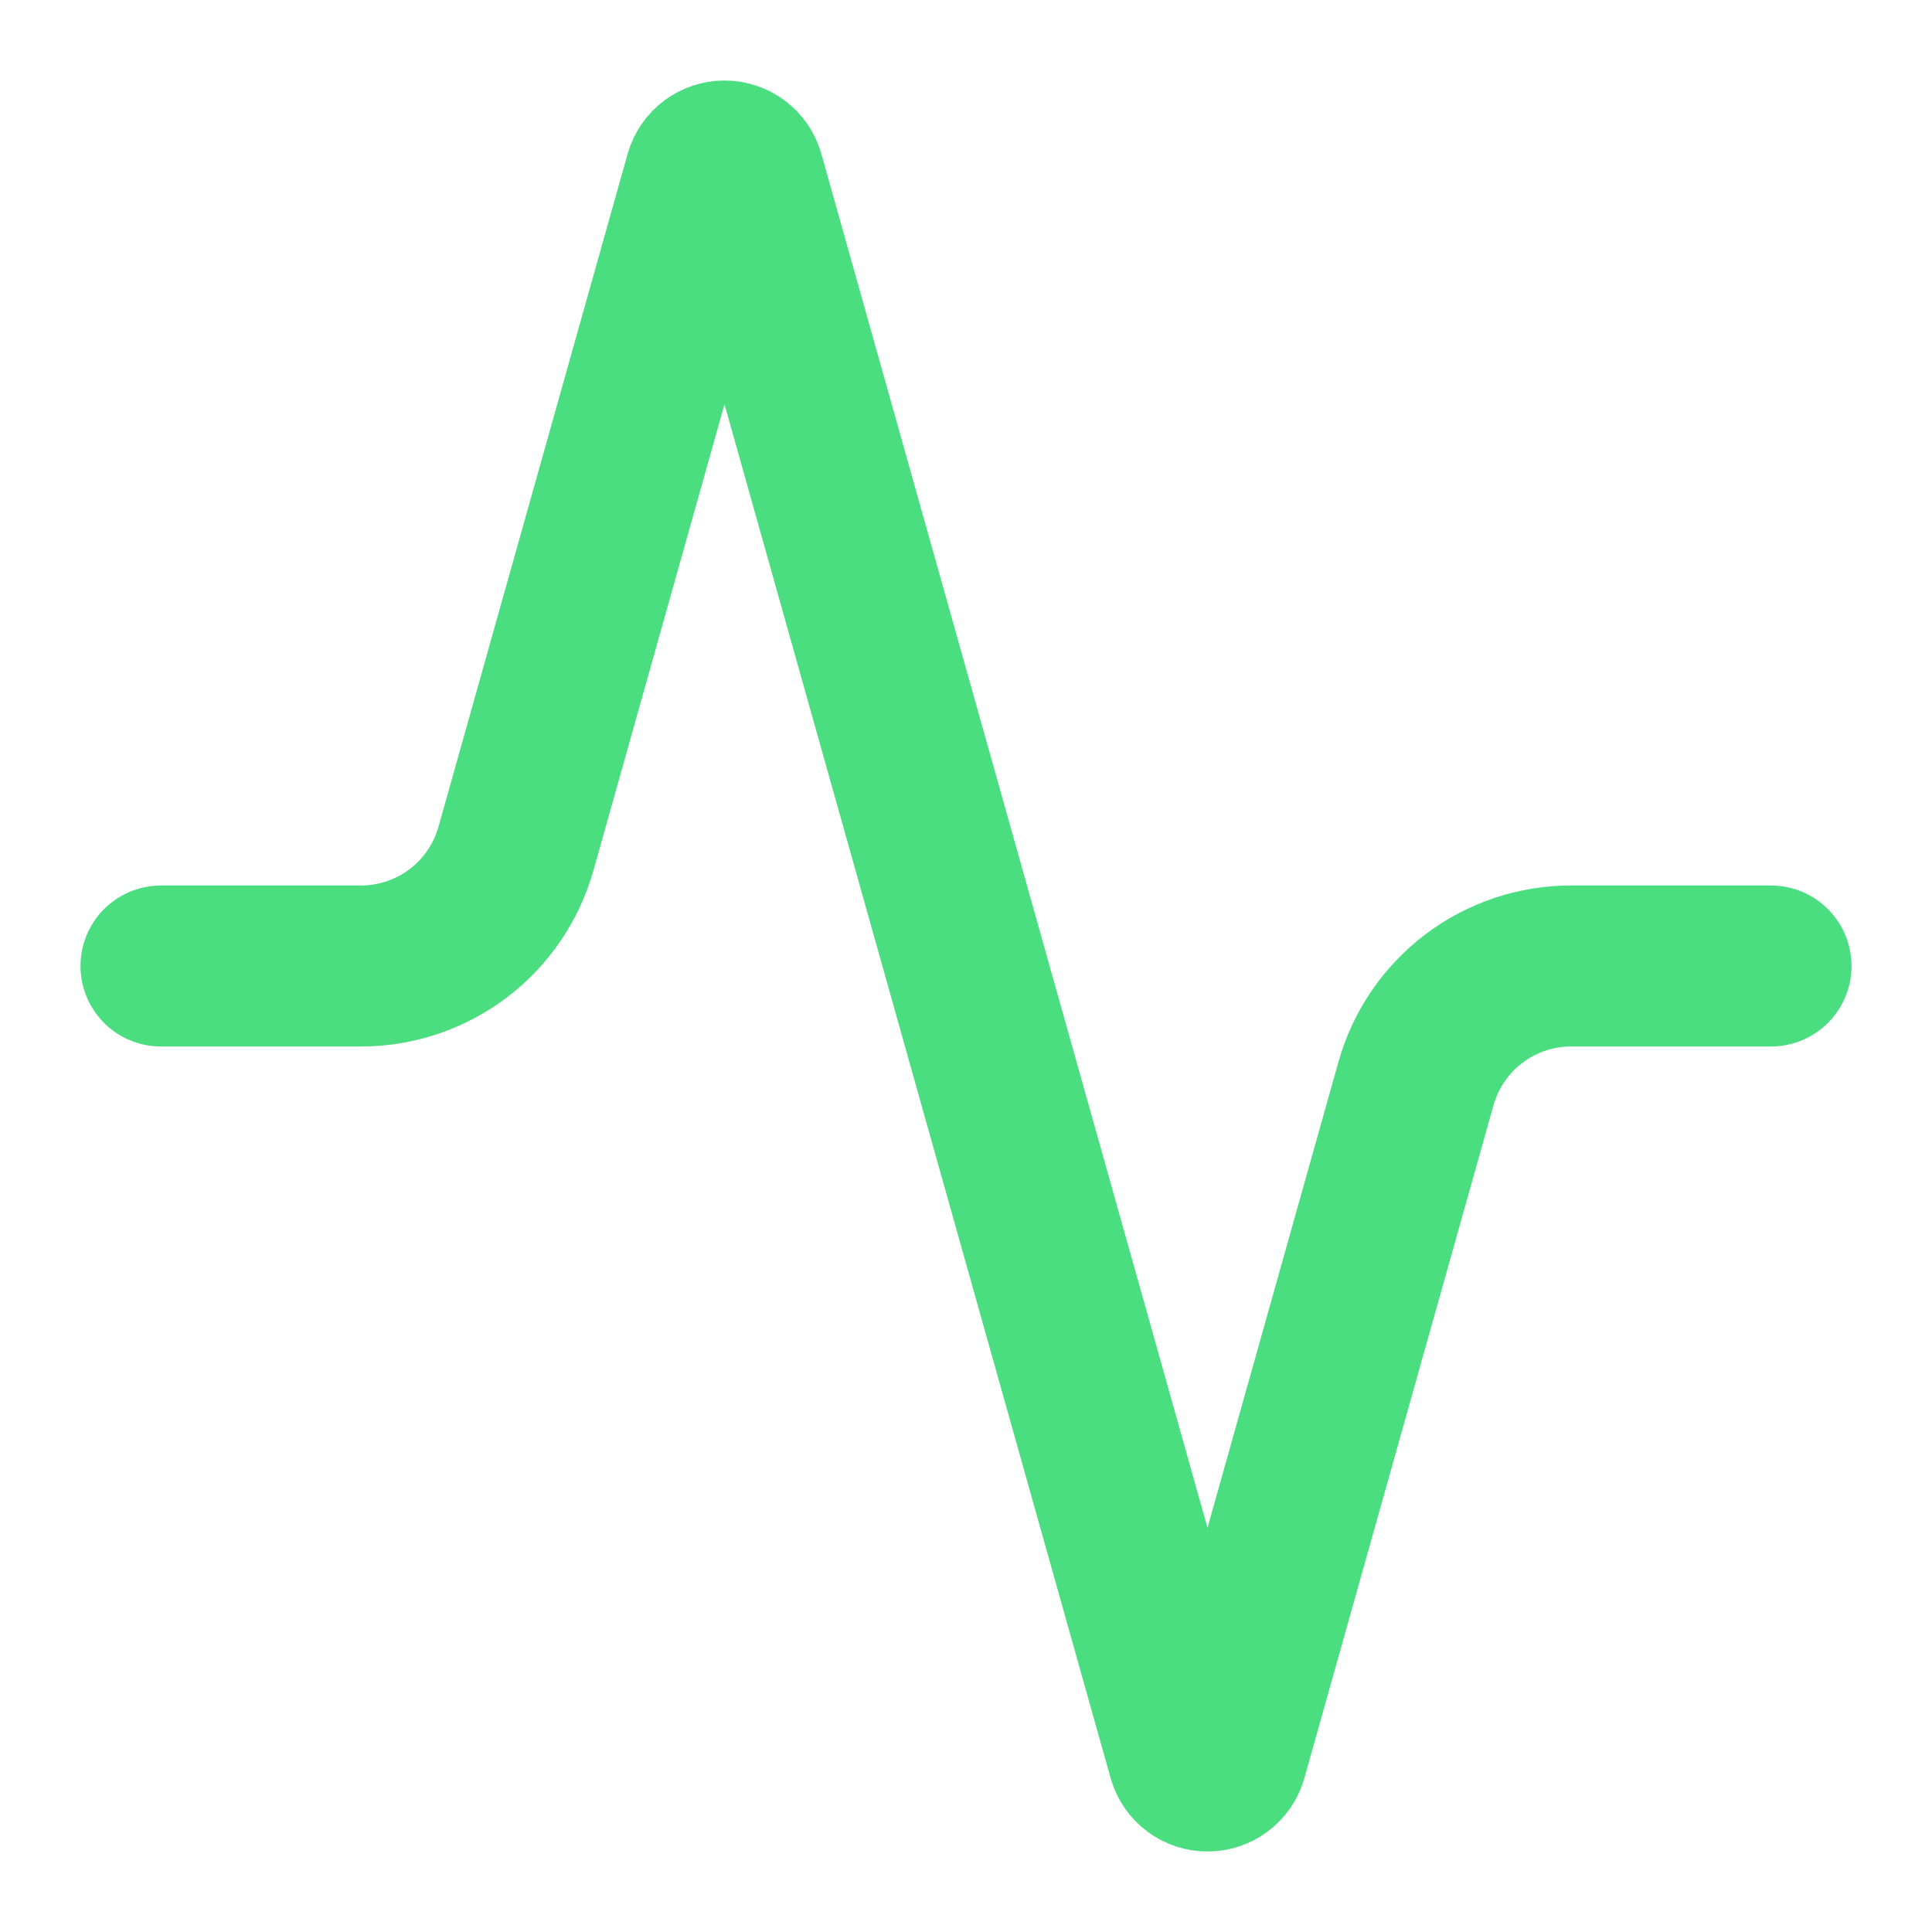
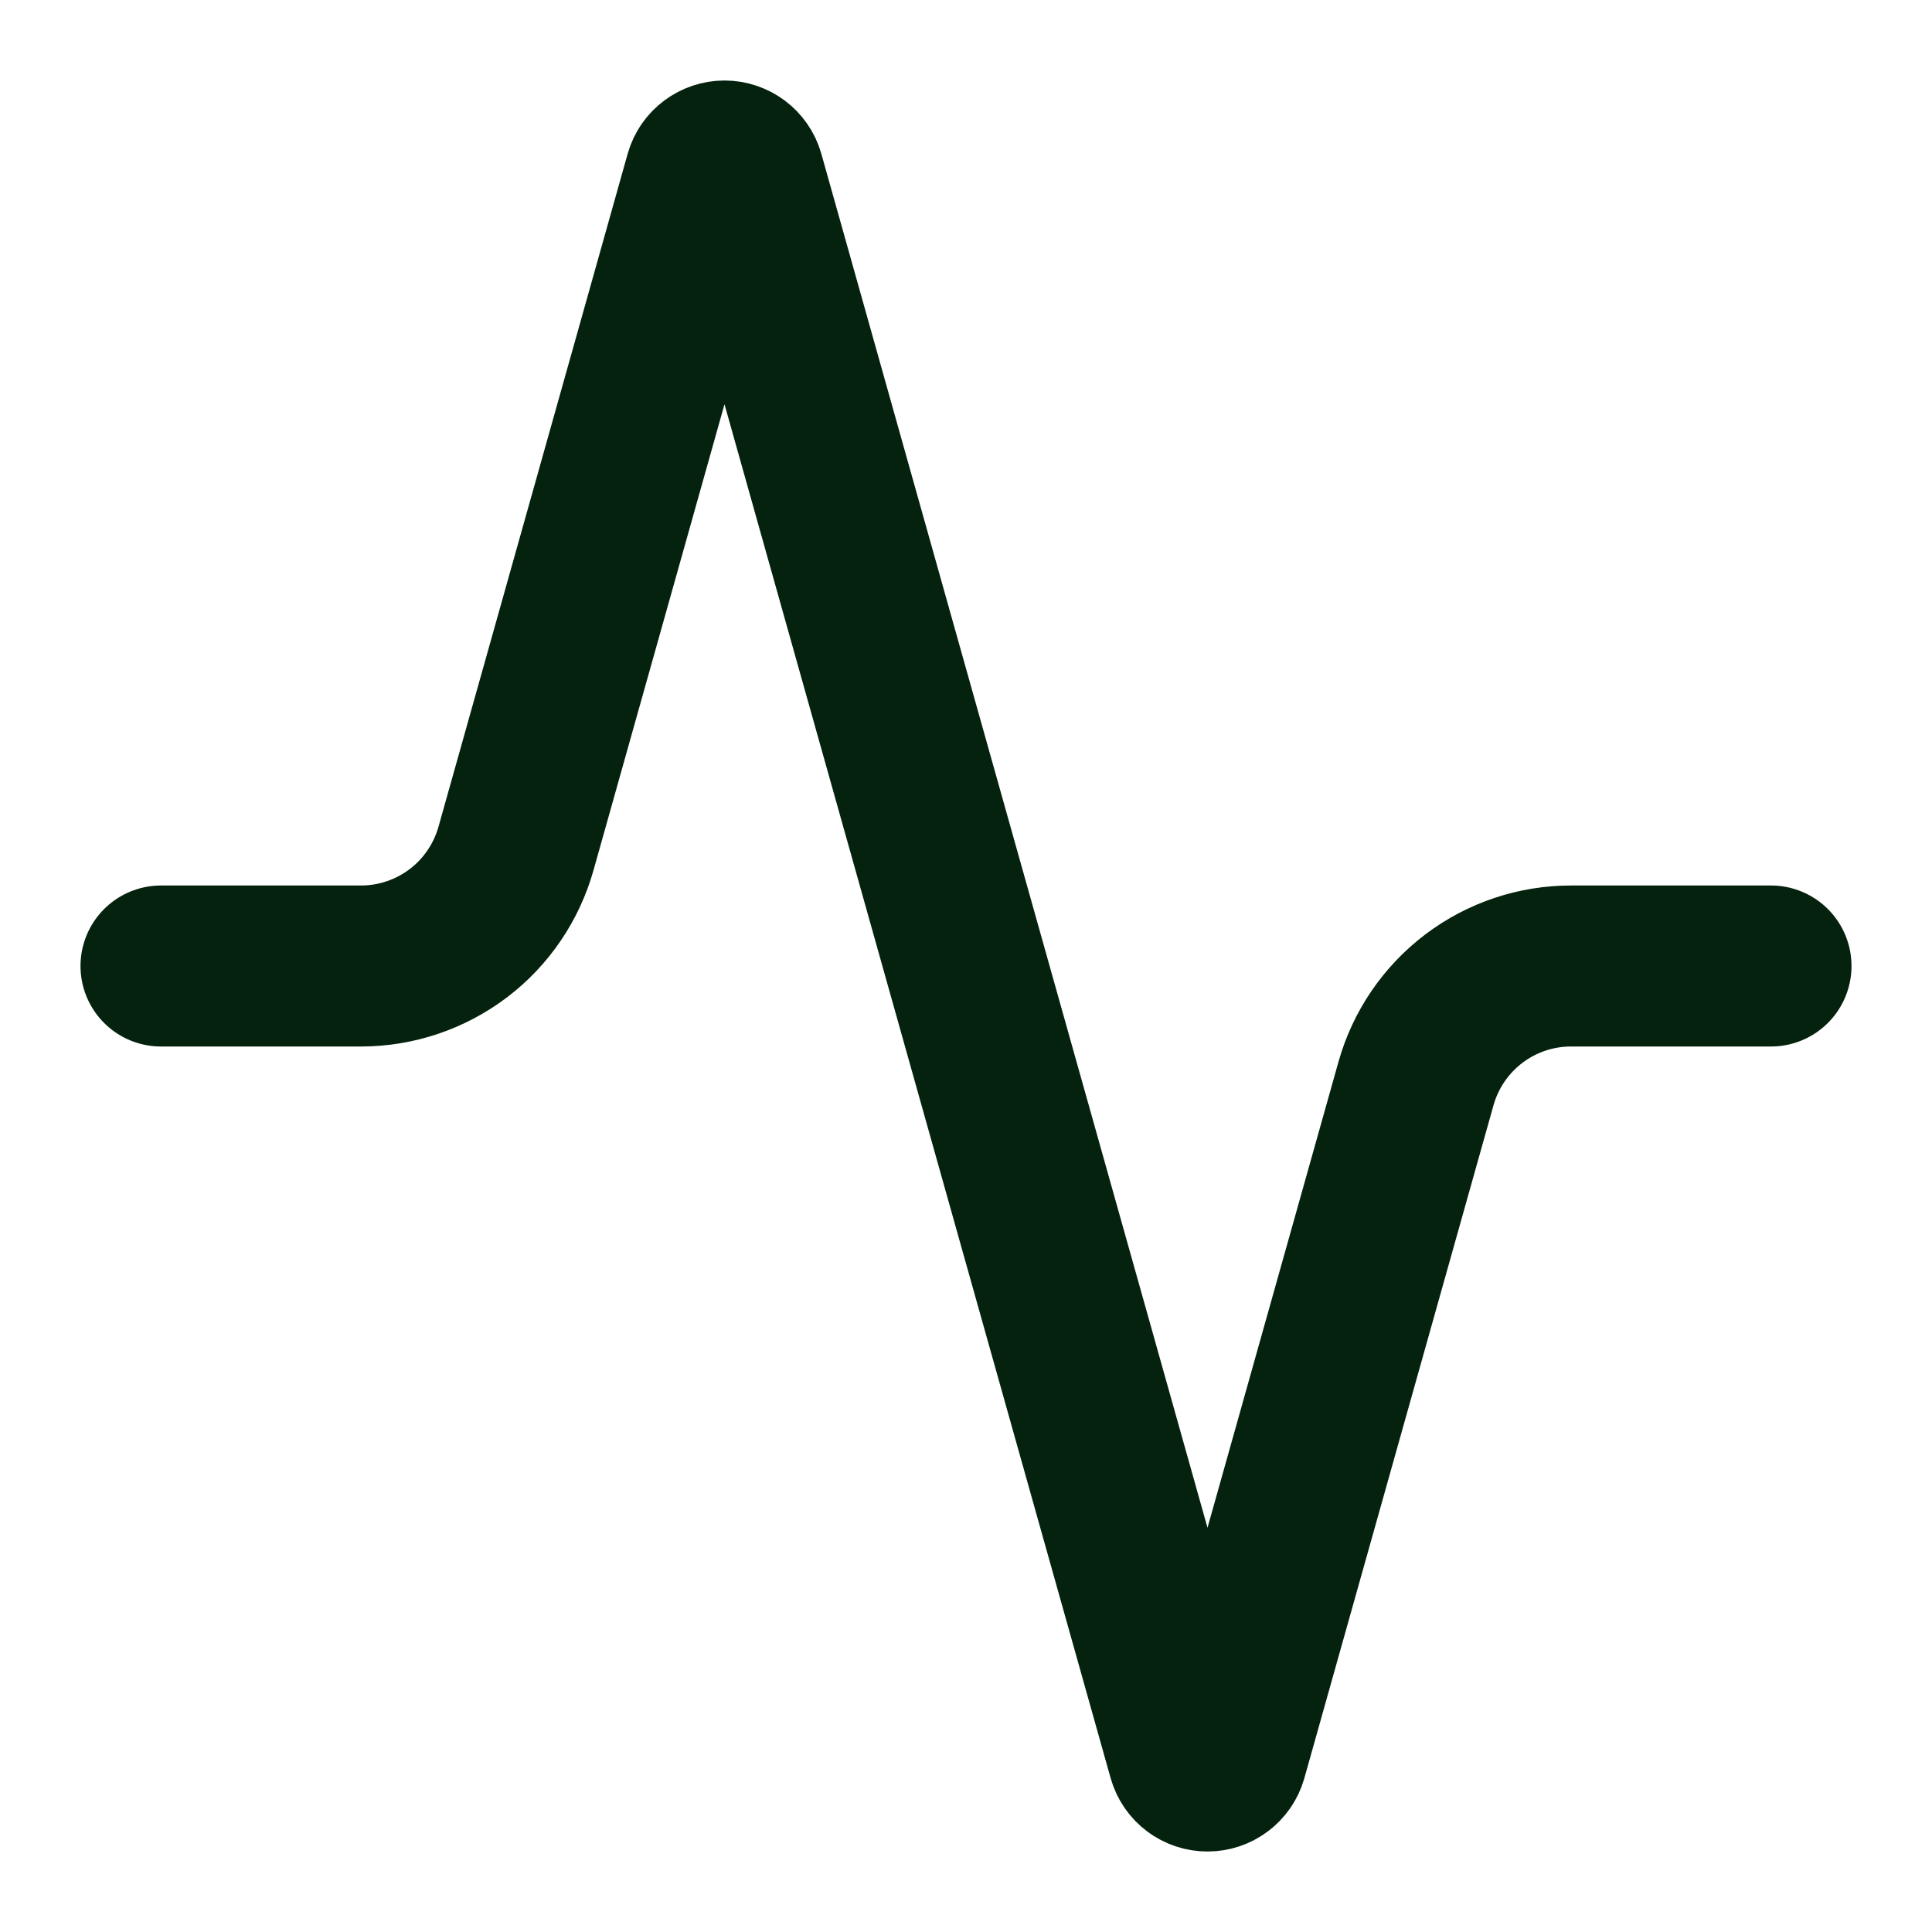
<svg xmlns="http://www.w3.org/2000/svg" width="24" height="24" viewBox="0 0 24 24" fill="none">
-   <path d="M22 12H19.52C19.083 11.999 18.658 12.141 18.309 12.405C17.961 12.669 17.708 13.039 17.59 13.46L15.24 21.82C15.225 21.872 15.193 21.918 15.15 21.95C15.107 21.983 15.054 22 15 22C14.946 22 14.893 21.983 14.85 21.95C14.807 21.918 14.775 21.872 14.76 21.82L9.24 2.18C9.225 2.128 9.193 2.082 9.15 2.05C9.107 2.018 9.054 2 9 2C8.946 2 8.893 2.018 8.85 2.05C8.807 2.082 8.775 2.128 8.76 2.18L6.41 10.54C6.292 10.959 6.041 11.329 5.695 11.592C5.348 11.855 4.925 11.999 4.49 12H2" stroke="#4ADE80" stroke-width="2" stroke-linecap="round" stroke-linejoin="round" />
+   <path d="M22 12H19.52C19.083 11.999 18.658 12.141 18.309 12.405C17.961 12.669 17.708 13.039 17.59 13.46L15.24 21.82C15.225 21.872 15.193 21.918 15.15 21.95C15.107 21.983 15.054 22 15 22C14.946 22 14.893 21.983 14.85 21.95C14.807 21.918 14.775 21.872 14.76 21.82L9.24 2.18C9.225 2.128 9.193 2.082 9.15 2.05C9.107 2.018 9.054 2 9 2C8.946 2 8.893 2.018 8.85 2.05C8.807 2.082 8.775 2.128 8.76 2.18L6.41 10.54C6.292 10.959 6.041 11.329 5.695 11.592C5.348 11.855 4.925 11.999 4.49 12H2" stroke="#04220D" stroke-width="2" stroke-linecap="round" stroke-linejoin="round" />
</svg>
